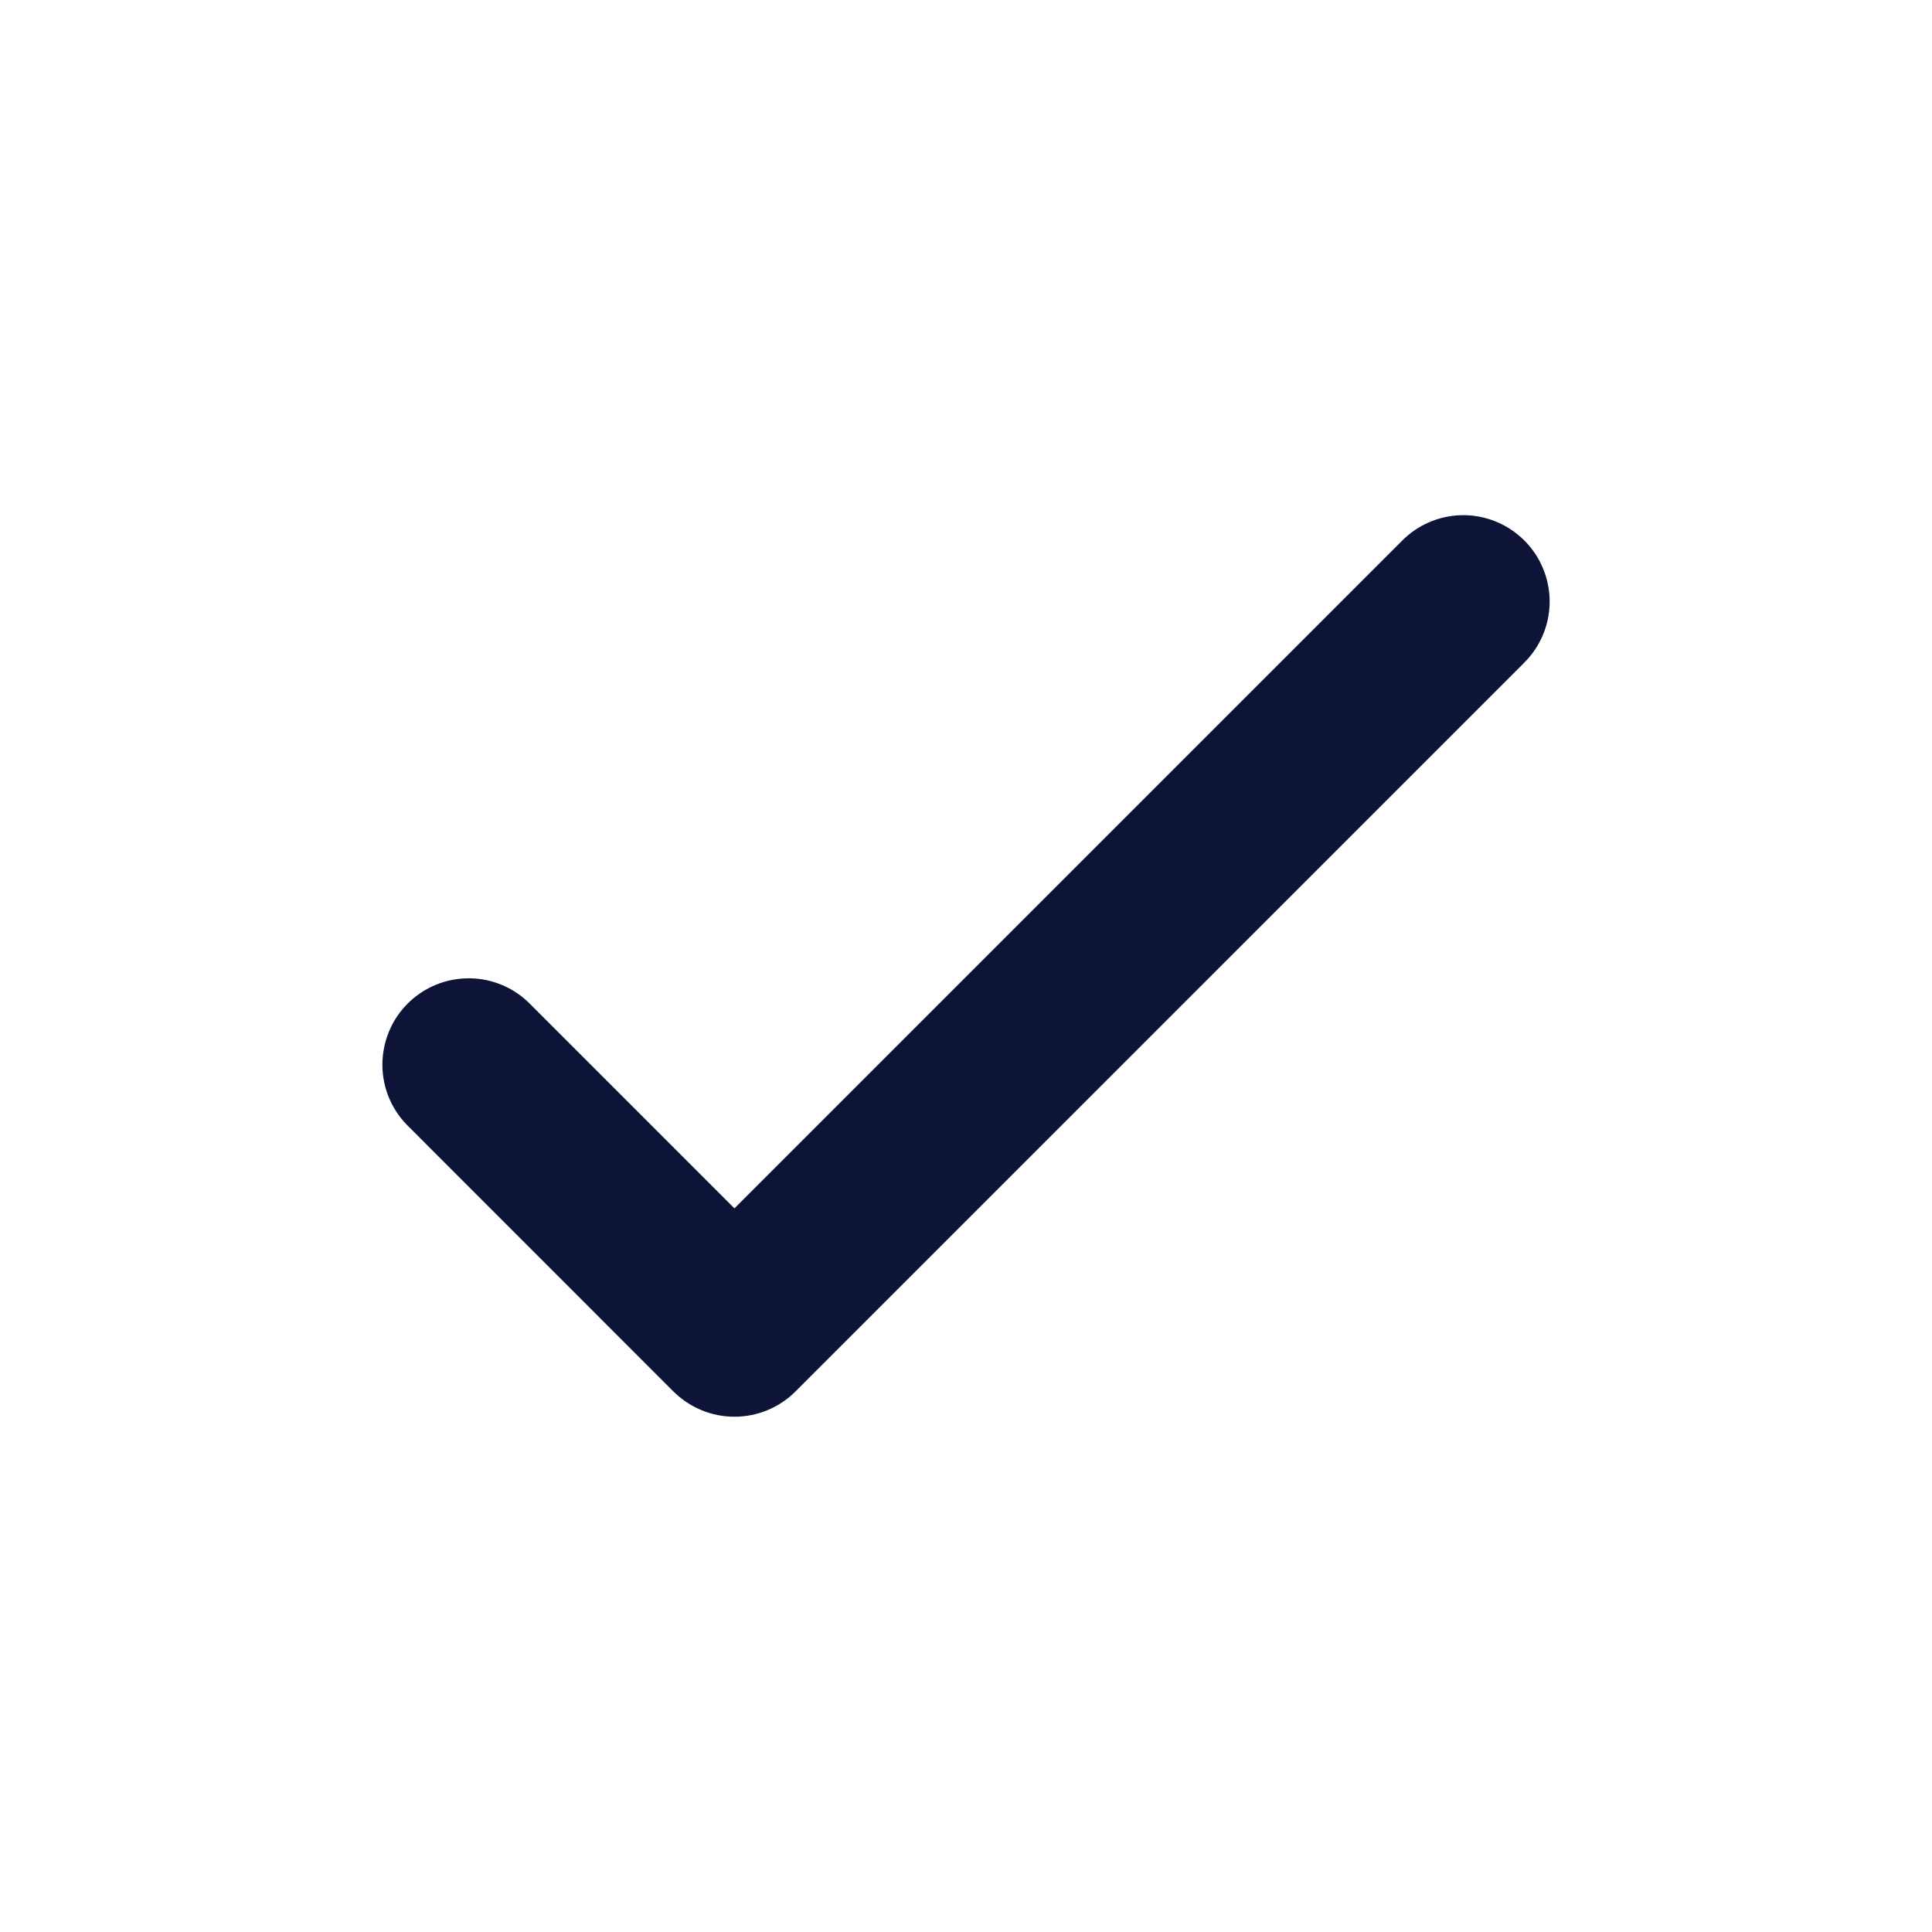
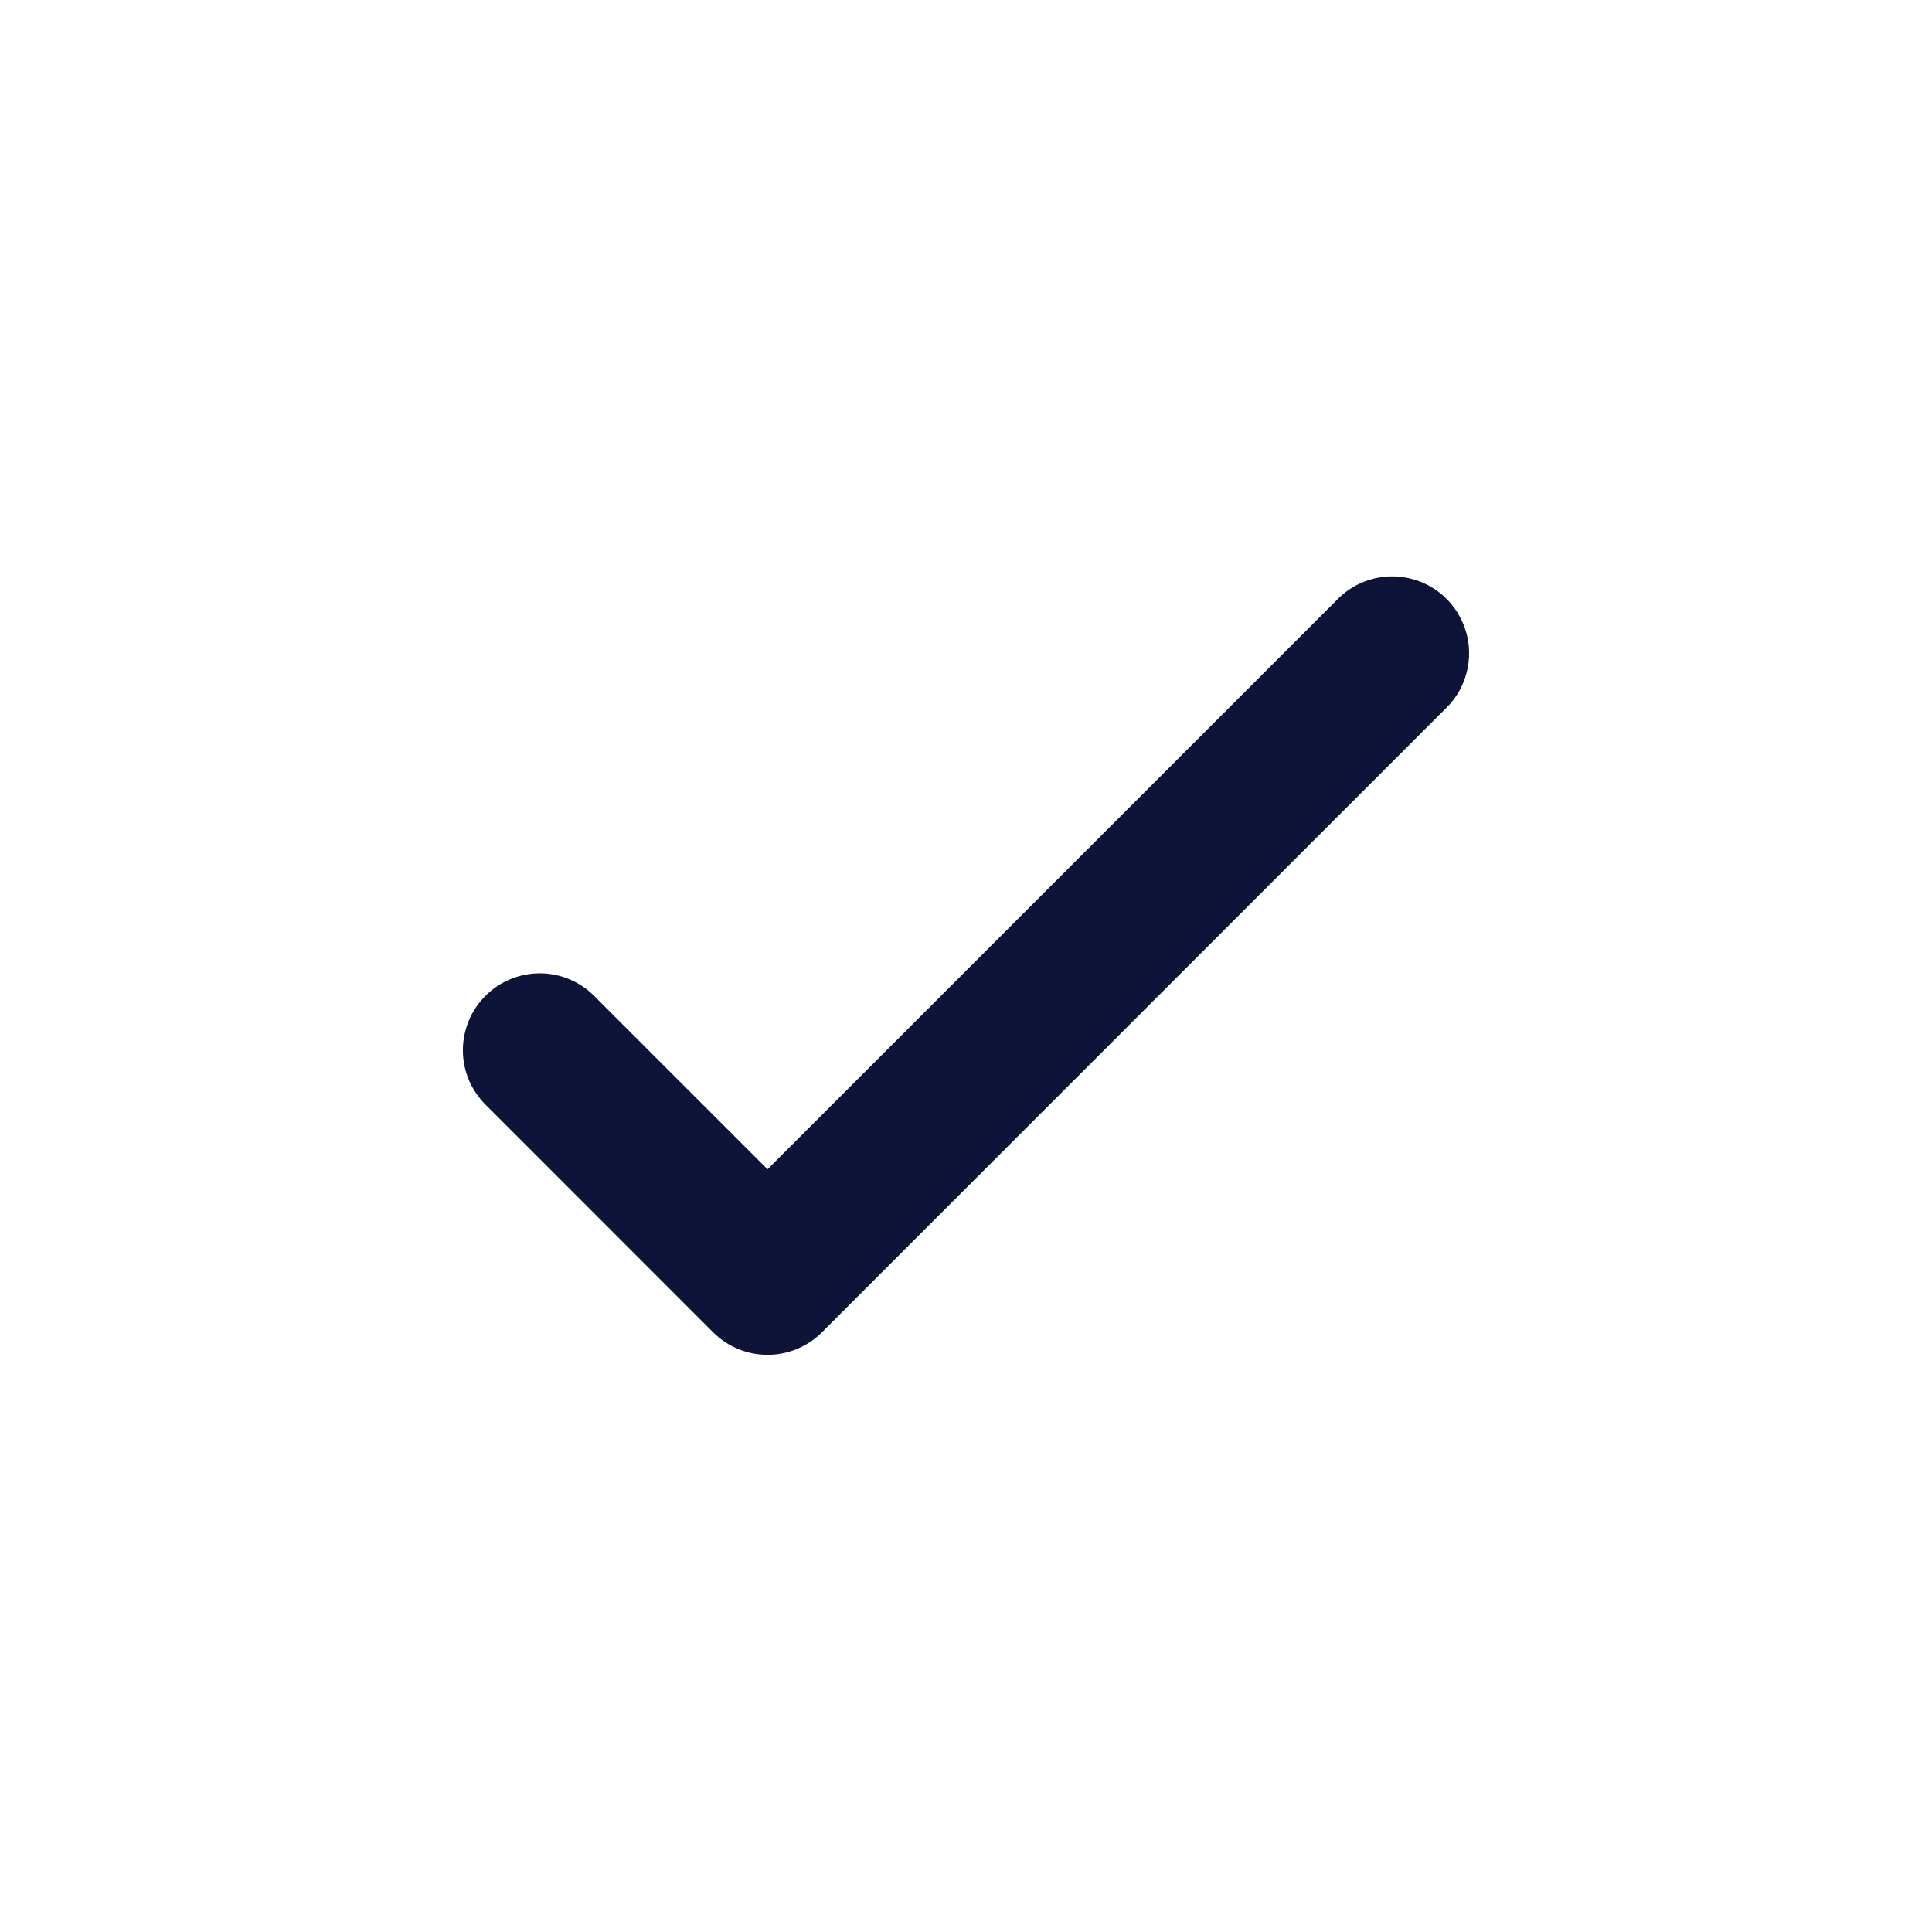
<svg xmlns="http://www.w3.org/2000/svg" width="24" height="24" viewBox="0 0 24 24" fill="none">
-   <path fill-rule="evenodd" clip-rule="evenodd" d="M17.588 6.899C17.737 6.746 17.94 6.657 18.153 6.65C18.319 6.645 18.482 6.691 18.622 6.78C18.761 6.87 18.87 6.999 18.935 7.152C19 7.304 19.017 7.473 18.984 7.636C18.951 7.798 18.87 7.947 18.751 8.062L9.705 17.108C9.551 17.262 9.342 17.349 9.124 17.349C8.906 17.349 8.696 17.262 8.542 17.108L5.253 13.819C5.174 13.743 5.111 13.652 5.067 13.552C5.024 13.451 5.001 13.343 5 13.234C4.999 13.124 5.02 13.016 5.061 12.914C5.102 12.813 5.164 12.721 5.241 12.644C5.318 12.566 5.41 12.505 5.512 12.464C5.613 12.422 5.721 12.402 5.831 12.403C5.94 12.404 6.048 12.427 6.149 12.47C6.249 12.514 6.34 12.577 6.416 12.656L9.124 15.364L17.588 6.899Z" fill="#0E1438" />
-   <path d="M18.153 6.65L18.146 6.4L18.146 6.4L18.153 6.65ZM17.588 6.899L17.765 7.076L17.767 7.074L17.588 6.899ZM18.622 6.78L18.487 6.991L18.487 6.991L18.622 6.78ZM18.935 7.152L19.165 7.054V7.054L18.935 7.152ZM18.984 7.636L18.739 7.586V7.586L18.984 7.636ZM18.751 8.062L18.576 7.883L18.574 7.885L18.751 8.062ZM9.705 17.108L9.882 17.285L9.882 17.285L9.705 17.108ZM8.542 17.108L8.365 17.285L8.365 17.285L8.542 17.108ZM5.253 13.819L5.43 13.642L5.426 13.638L5.253 13.819ZM5.067 13.552L5.297 13.452L5.067 13.552ZM5 13.234L4.75 13.236L5 13.234ZM5.061 12.914L5.292 13.009H5.292L5.061 12.914ZM5.241 12.644L5.418 12.82H5.418L5.241 12.644ZM5.512 12.464L5.606 12.695L5.606 12.695L5.512 12.464ZM5.831 12.403L5.828 12.653L5.831 12.403ZM6.149 12.47L6.05 12.7H6.05L6.149 12.47ZM6.416 12.656L6.235 12.829L6.239 12.832L6.416 12.656ZM9.124 15.364L8.947 15.54L9.124 15.717L9.3 15.54L9.124 15.364ZM18.146 6.4C17.867 6.409 17.603 6.525 17.409 6.725L17.767 7.074C17.871 6.967 18.012 6.905 18.161 6.9L18.146 6.4ZM18.757 6.57C18.575 6.453 18.362 6.394 18.146 6.4L18.161 6.9C18.276 6.897 18.39 6.928 18.487 6.991L18.757 6.57ZM19.165 7.054C19.081 6.855 18.939 6.687 18.757 6.57L18.487 6.991C18.584 7.053 18.66 7.143 18.705 7.249L19.165 7.054ZM19.229 7.685C19.272 7.473 19.249 7.253 19.165 7.054L18.705 7.249C18.75 7.356 18.762 7.473 18.739 7.586L19.229 7.685ZM18.925 8.241C19.08 8.091 19.186 7.897 19.229 7.685L18.739 7.586C18.716 7.699 18.659 7.802 18.577 7.883L18.925 8.241ZM9.882 17.285L18.928 8.239L18.574 7.885L9.528 16.931L9.882 17.285ZM9.124 17.599C9.408 17.599 9.681 17.486 9.882 17.285L9.528 16.931C9.421 17.038 9.275 17.099 9.124 17.099V17.599ZM8.365 17.285C8.567 17.486 8.839 17.599 9.124 17.599V17.099C8.972 17.099 8.826 17.038 8.719 16.931L8.365 17.285ZM5.076 13.995L8.365 17.285L8.719 16.931L5.43 13.642L5.076 13.995ZM4.838 13.651C4.895 13.782 4.977 13.9 5.08 13.999L5.426 13.638C5.371 13.585 5.327 13.522 5.297 13.452L4.838 13.651ZM4.75 13.236C4.752 13.379 4.781 13.52 4.838 13.651L5.297 13.452C5.267 13.383 5.251 13.307 5.25 13.231L4.75 13.236ZM4.83 12.82C4.776 12.952 4.749 13.094 4.75 13.236L5.25 13.231C5.249 13.155 5.264 13.079 5.292 13.009L4.83 12.82ZM5.064 12.467C4.963 12.568 4.883 12.688 4.83 12.82L5.292 13.009C5.321 12.938 5.364 12.874 5.418 12.82L5.064 12.467ZM5.417 12.232C5.285 12.286 5.165 12.366 5.064 12.467L5.418 12.82C5.472 12.767 5.536 12.724 5.606 12.695L5.417 12.232ZM5.833 12.153C5.691 12.152 5.549 12.178 5.417 12.232L5.606 12.695C5.677 12.666 5.752 12.652 5.828 12.653L5.833 12.153ZM6.248 12.241C6.117 12.184 5.976 12.154 5.833 12.153L5.828 12.653C5.904 12.654 5.98 12.67 6.05 12.7L6.248 12.241ZM6.596 12.483C6.497 12.38 6.379 12.297 6.248 12.241L6.05 12.7C6.119 12.73 6.183 12.774 6.235 12.829L6.596 12.483ZM9.3 15.187L6.592 12.479L6.239 12.832L8.947 15.54L9.3 15.187ZM17.411 6.723L8.947 15.187L9.3 15.54L17.765 7.076L17.411 6.723Z" fill="#0E1438" />
+   <path fill-rule="evenodd" clip-rule="evenodd" d="M16.79 7.624C16.917 7.492 17.091 7.416 17.274 7.41C17.416 7.406 17.556 7.445 17.676 7.522C17.795 7.598 17.889 7.709 17.944 7.84C18 7.971 18.014 8.116 17.986 8.255C17.958 8.394 17.888 8.521 17.786 8.62L10.033 16.374C9.901 16.506 9.721 16.58 9.535 16.58C9.348 16.58 9.168 16.506 9.036 16.374L6.217 13.555C6.149 13.489 6.095 13.412 6.058 13.326C6.021 13.24 6.001 13.147 6 13.053C5.999 12.959 6.017 12.866 6.052 12.78C6.088 12.693 6.14 12.614 6.206 12.547C6.273 12.481 6.352 12.429 6.438 12.393C6.525 12.358 6.618 12.34 6.712 12.341C6.806 12.342 6.899 12.362 6.985 12.399C7.071 12.436 7.148 12.49 7.213 12.558L9.535 14.879L16.79 7.624Z" fill="#0E1438" />
+   <path d="M17.274 7.41L17.267 7.16L17.267 7.16L17.274 7.41ZM16.79 7.624L16.966 7.8L16.969 7.798L16.79 7.624ZM17.676 7.522L17.541 7.732L17.541 7.732L17.676 7.522ZM17.986 8.255L18.231 8.304L18.231 8.304L17.986 8.255ZM17.786 8.62L17.612 8.441L17.61 8.444L17.786 8.62ZM10.033 16.374L10.21 16.551L10.21 16.551L10.033 16.374ZM9.036 16.374L8.859 16.551L8.859 16.551L9.036 16.374ZM6.217 13.555L6.394 13.378L6.39 13.374L6.217 13.555ZM6.058 13.326L5.828 13.425L5.828 13.425L6.058 13.326ZM6 13.053L6.25 13.051L6 13.053ZM6.052 12.78L6.284 12.874H6.284L6.052 12.78ZM6.206 12.547L6.383 12.724L6.206 12.547ZM6.438 12.393L6.344 12.162L6.344 12.162L6.438 12.393ZM6.712 12.341L6.715 12.091L6.712 12.341ZM7.213 12.558L7.033 12.731L7.037 12.735L7.213 12.558ZM9.535 14.879L9.358 15.056L9.535 15.232L9.711 15.056L9.535 14.879ZM17.267 7.16C17.019 7.168 16.783 7.271 16.61 7.449L16.969 7.798C17.051 7.713 17.163 7.664 17.282 7.66L17.267 7.16ZM17.811 7.311C17.649 7.207 17.459 7.155 17.267 7.16L17.282 7.66C17.373 7.657 17.464 7.683 17.541 7.732L17.811 7.311ZM18.174 7.743C18.099 7.566 17.973 7.415 17.811 7.311L17.541 7.732C17.618 7.782 17.678 7.853 17.714 7.938L18.174 7.743ZM18.231 8.304C18.269 8.116 18.25 7.92 18.174 7.743L17.714 7.938C17.75 8.022 17.759 8.115 17.741 8.205L18.231 8.304ZM17.961 8.8C18.099 8.666 18.193 8.493 18.231 8.304L17.741 8.205C17.723 8.295 17.678 8.377 17.612 8.441L17.961 8.8ZM10.21 16.551L17.963 8.797L17.61 8.444L9.856 16.197L10.21 16.551ZM9.535 16.83C9.788 16.83 10.031 16.73 10.21 16.551L9.856 16.197C9.771 16.282 9.655 16.33 9.535 16.33V16.83ZM8.859 16.551C9.039 16.73 9.281 16.83 9.535 16.83V16.33C9.414 16.33 9.298 16.282 9.213 16.197L8.859 16.551ZM6.04 13.731L8.859 16.551L9.213 16.197L6.393 13.378L6.04 13.731ZM5.828 13.425C5.879 13.541 5.952 13.647 6.044 13.735L6.39 13.374C6.346 13.332 6.311 13.282 6.287 13.226L5.828 13.425ZM5.75 13.056C5.751 13.183 5.778 13.308 5.828 13.425L6.287 13.226C6.263 13.171 6.251 13.111 6.25 13.051L5.75 13.056ZM5.821 12.685C5.773 12.803 5.749 12.929 5.75 13.056L6.25 13.051C6.249 12.99 6.261 12.93 6.284 12.874L5.821 12.685ZM6.03 12.371C5.94 12.461 5.869 12.567 5.821 12.685L6.284 12.874C6.307 12.818 6.34 12.767 6.383 12.724L6.03 12.371ZM6.344 12.162C6.226 12.21 6.12 12.281 6.03 12.371L6.383 12.724C6.426 12.681 6.477 12.648 6.533 12.625L6.344 12.162ZM6.715 12.091C6.588 12.09 6.462 12.114 6.344 12.162L6.533 12.625C6.589 12.602 6.649 12.59 6.71 12.591L6.715 12.091ZM7.084 12.169C6.967 12.119 6.842 12.092 6.715 12.091L6.71 12.591C6.77 12.592 6.83 12.604 6.885 12.628L7.084 12.169ZM7.394 12.385C7.306 12.293 7.2 12.22 7.084 12.169L6.885 12.628C6.941 12.652 6.991 12.687 7.033 12.731L7.394 12.385ZM9.711 14.702L7.39 12.381L7.037 12.735L9.358 15.056L9.711 14.702ZM16.613 7.447L9.358 14.702L9.711 15.056L16.966 7.8L16.613 7.447Z" fill="#0E1438" />
</svg>
